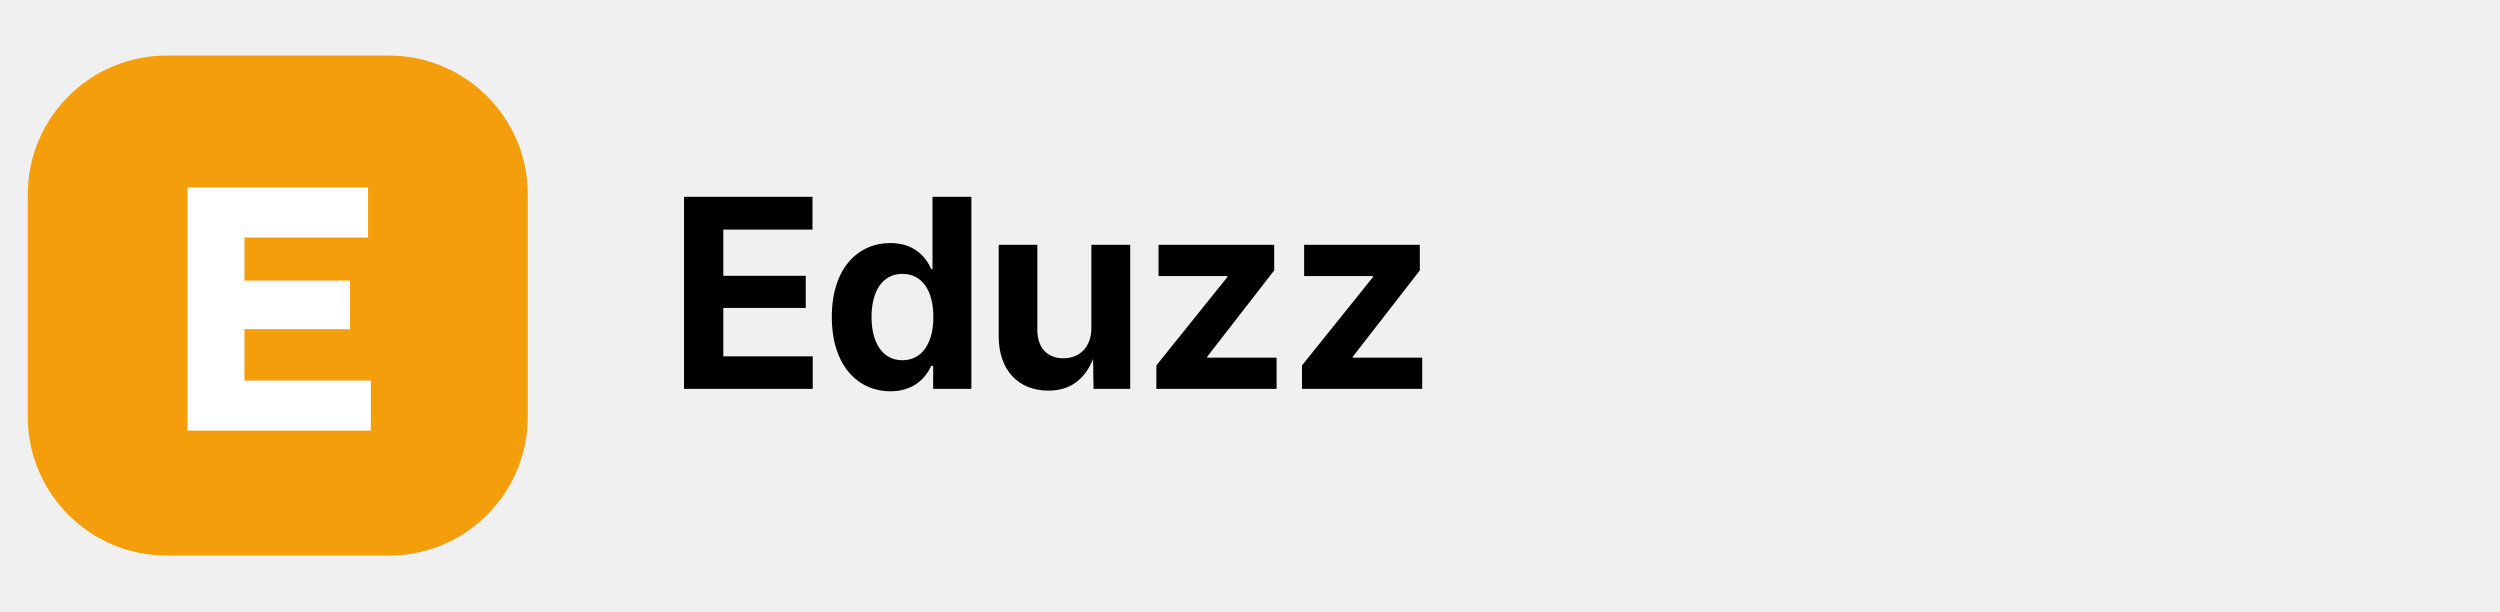
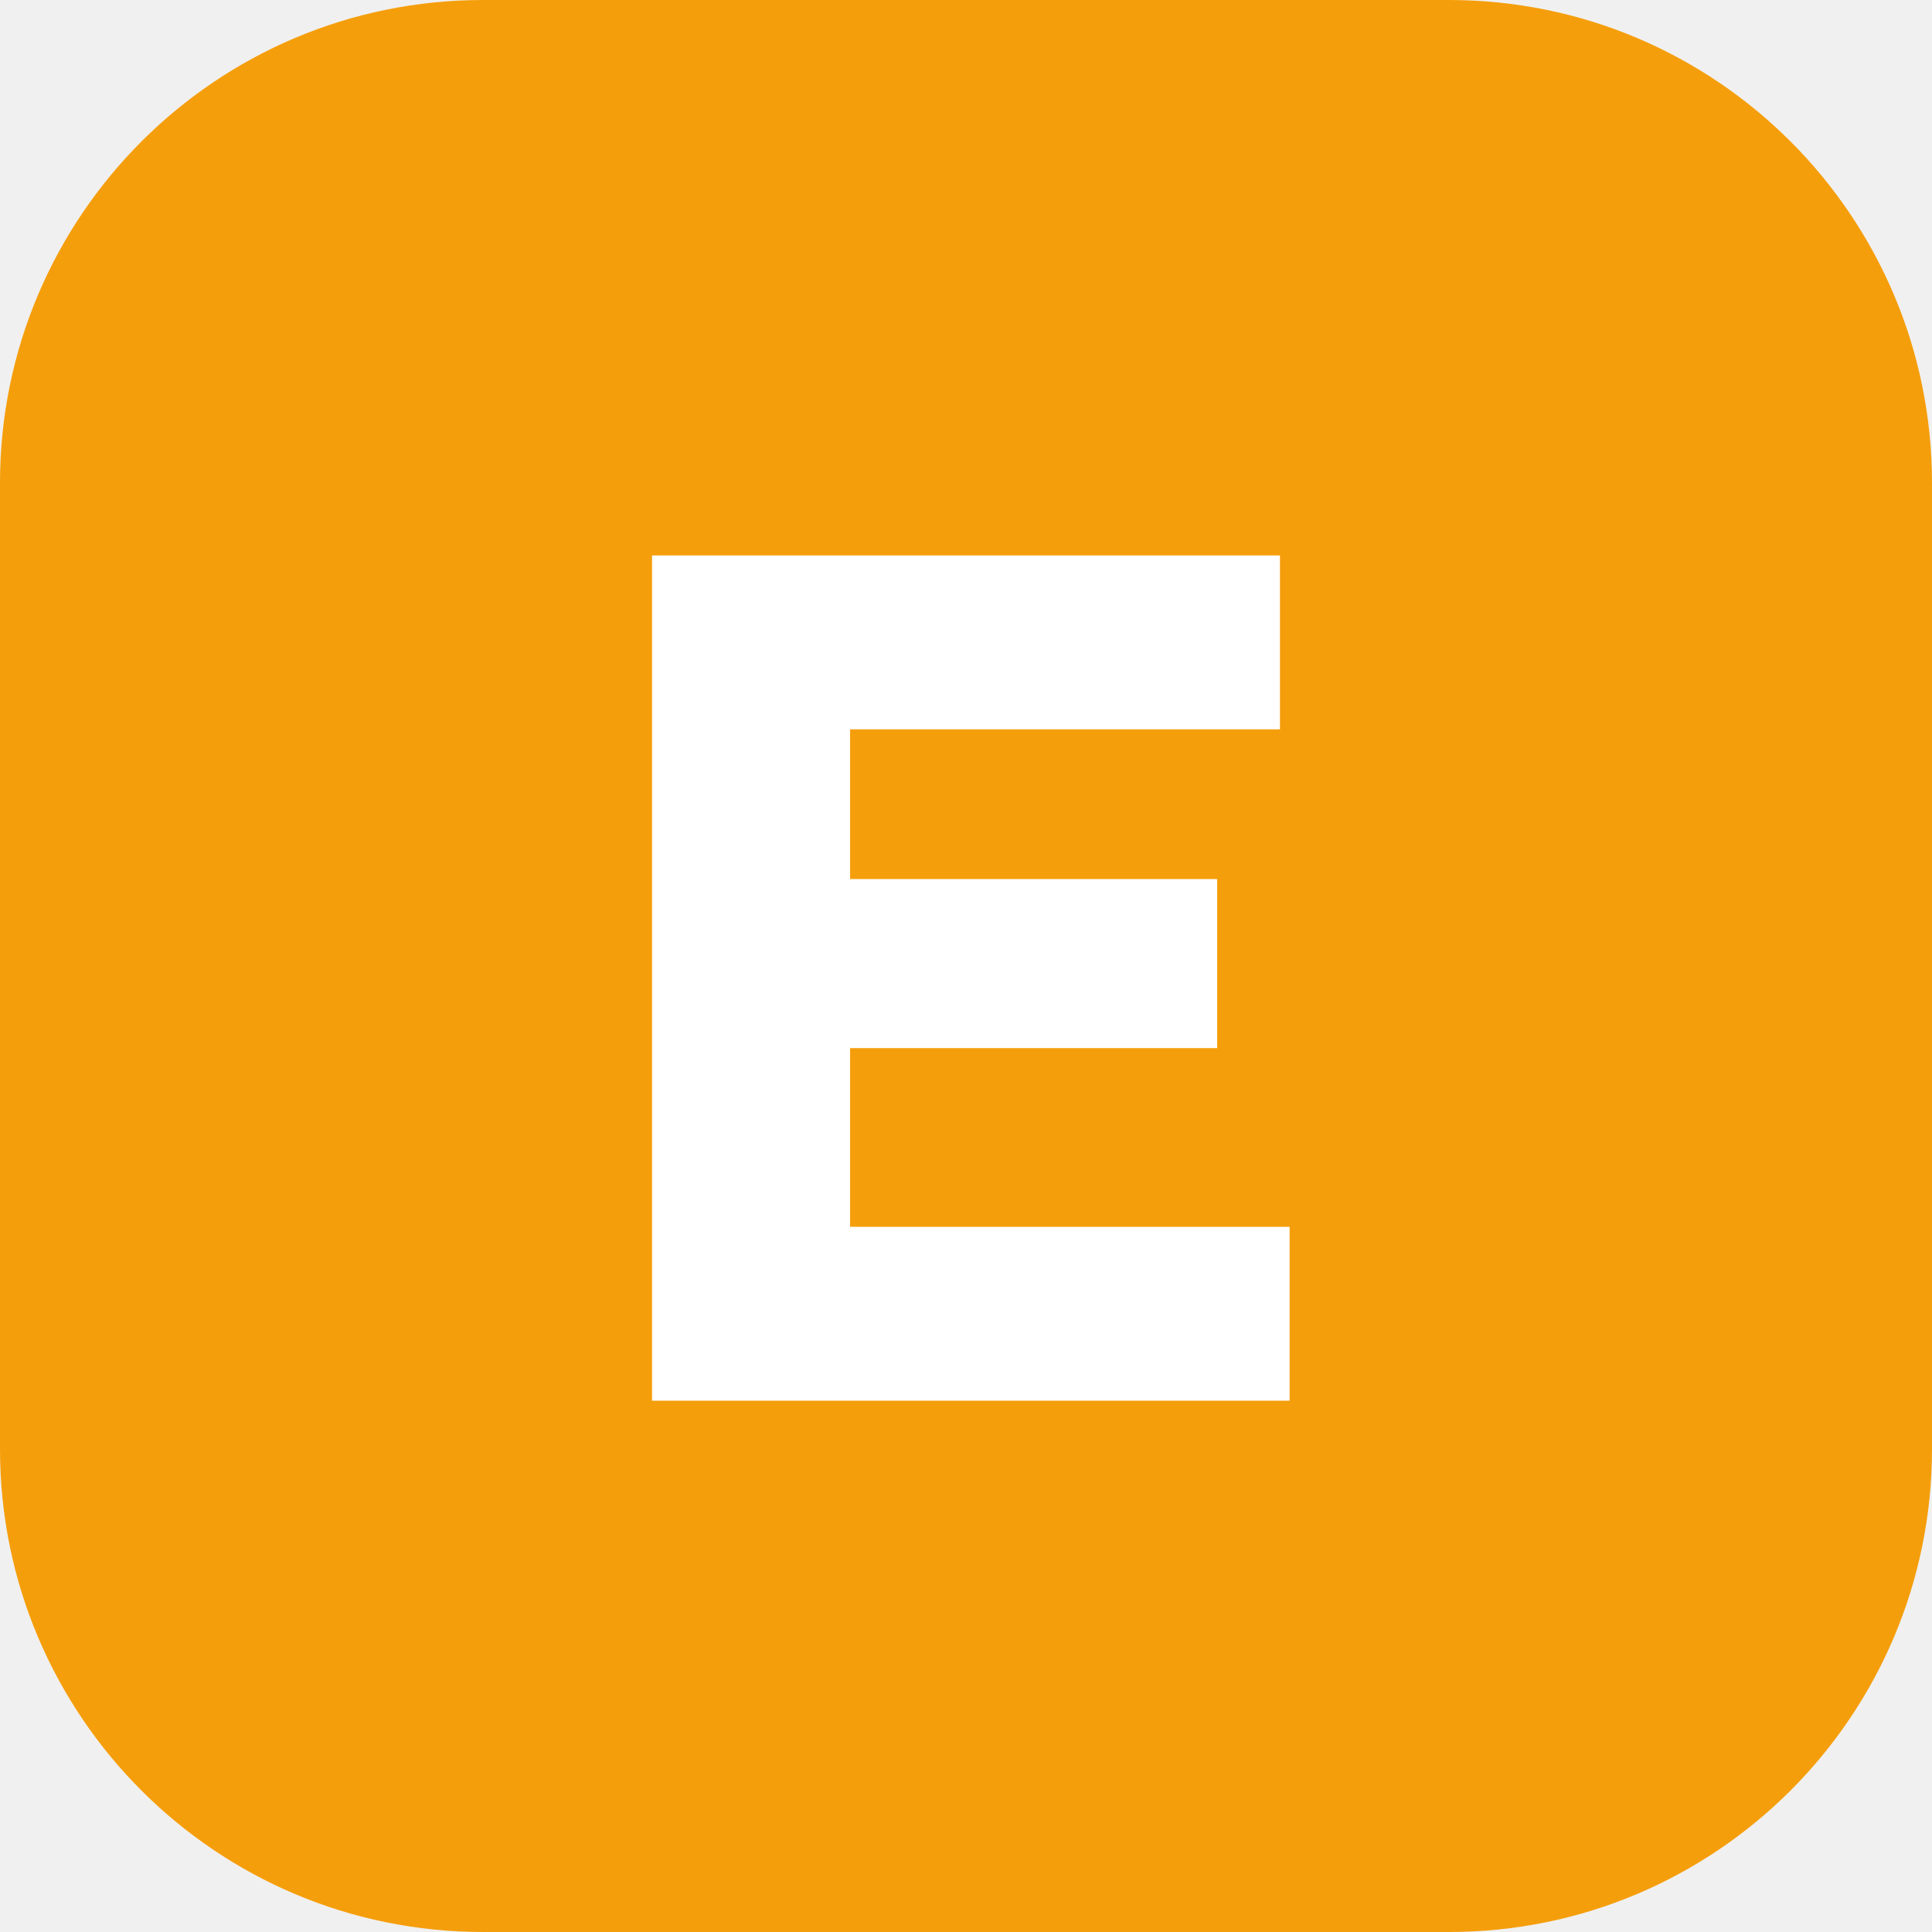
- <svg xmlns="http://www.w3.org/2000/svg" viewBox="0 0 180 44" fill="none">
-   <rect x="2" y="4" width="36" height="36" rx="10" fill="#F59E0B" />
-   <path d="M13.5 13.5H26.5V17.1H17.6V20.2H25.2V23.7H17.6V27.4H26.7V31H13.5V13.5Z" fill="#FFFFFF" />
-   <text x="48" y="28" fill="currentColor" font-family="Inter, Arial, sans-serif" font-size="19" font-weight="700" letter-spacing="-0.4">Eduzz</text>
+ <svg xmlns="http://www.w3.org/2000/svg" viewBox="0 0 40 40" fill="none">
+   <rect width="40" height="40" rx="10" fill="#F59E0B" />
+   <path d="M13.5 11.5H26.5V15.1H17.6V18.2H25.2V21.7H17.6V25.4H26.7V29H13.5V11.5Z" fill="#FFFFFF" />
</svg>
